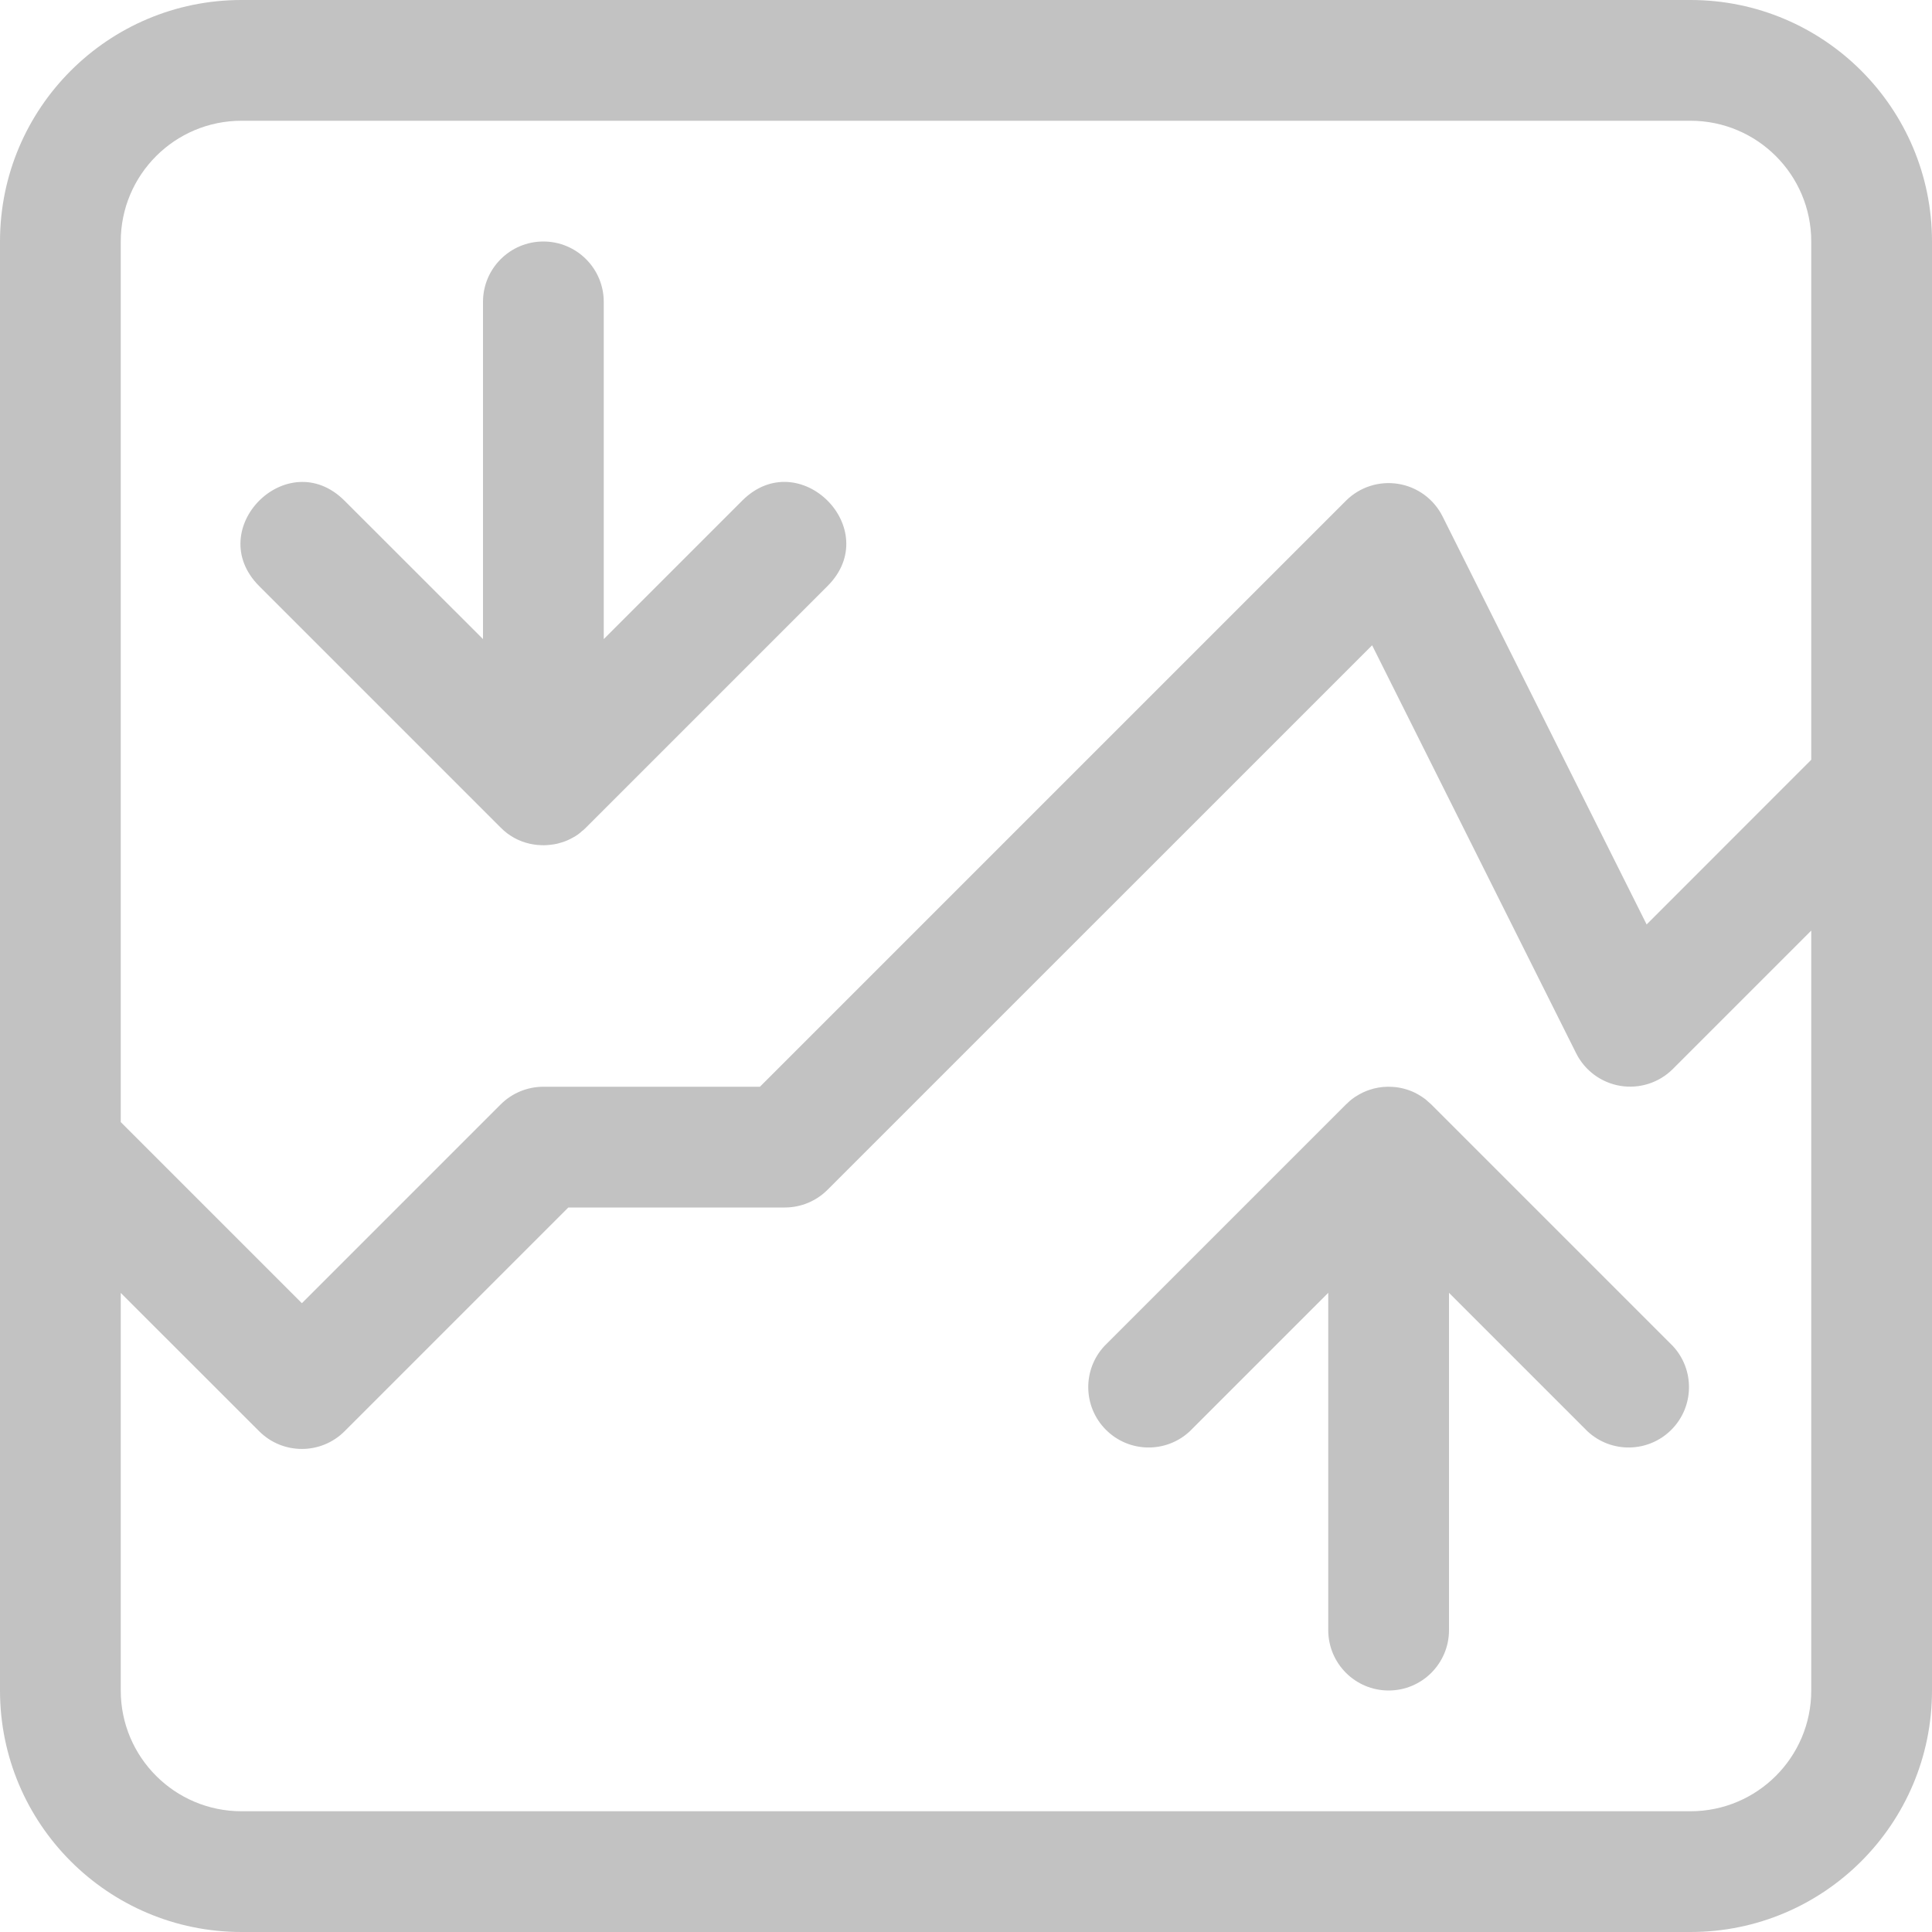
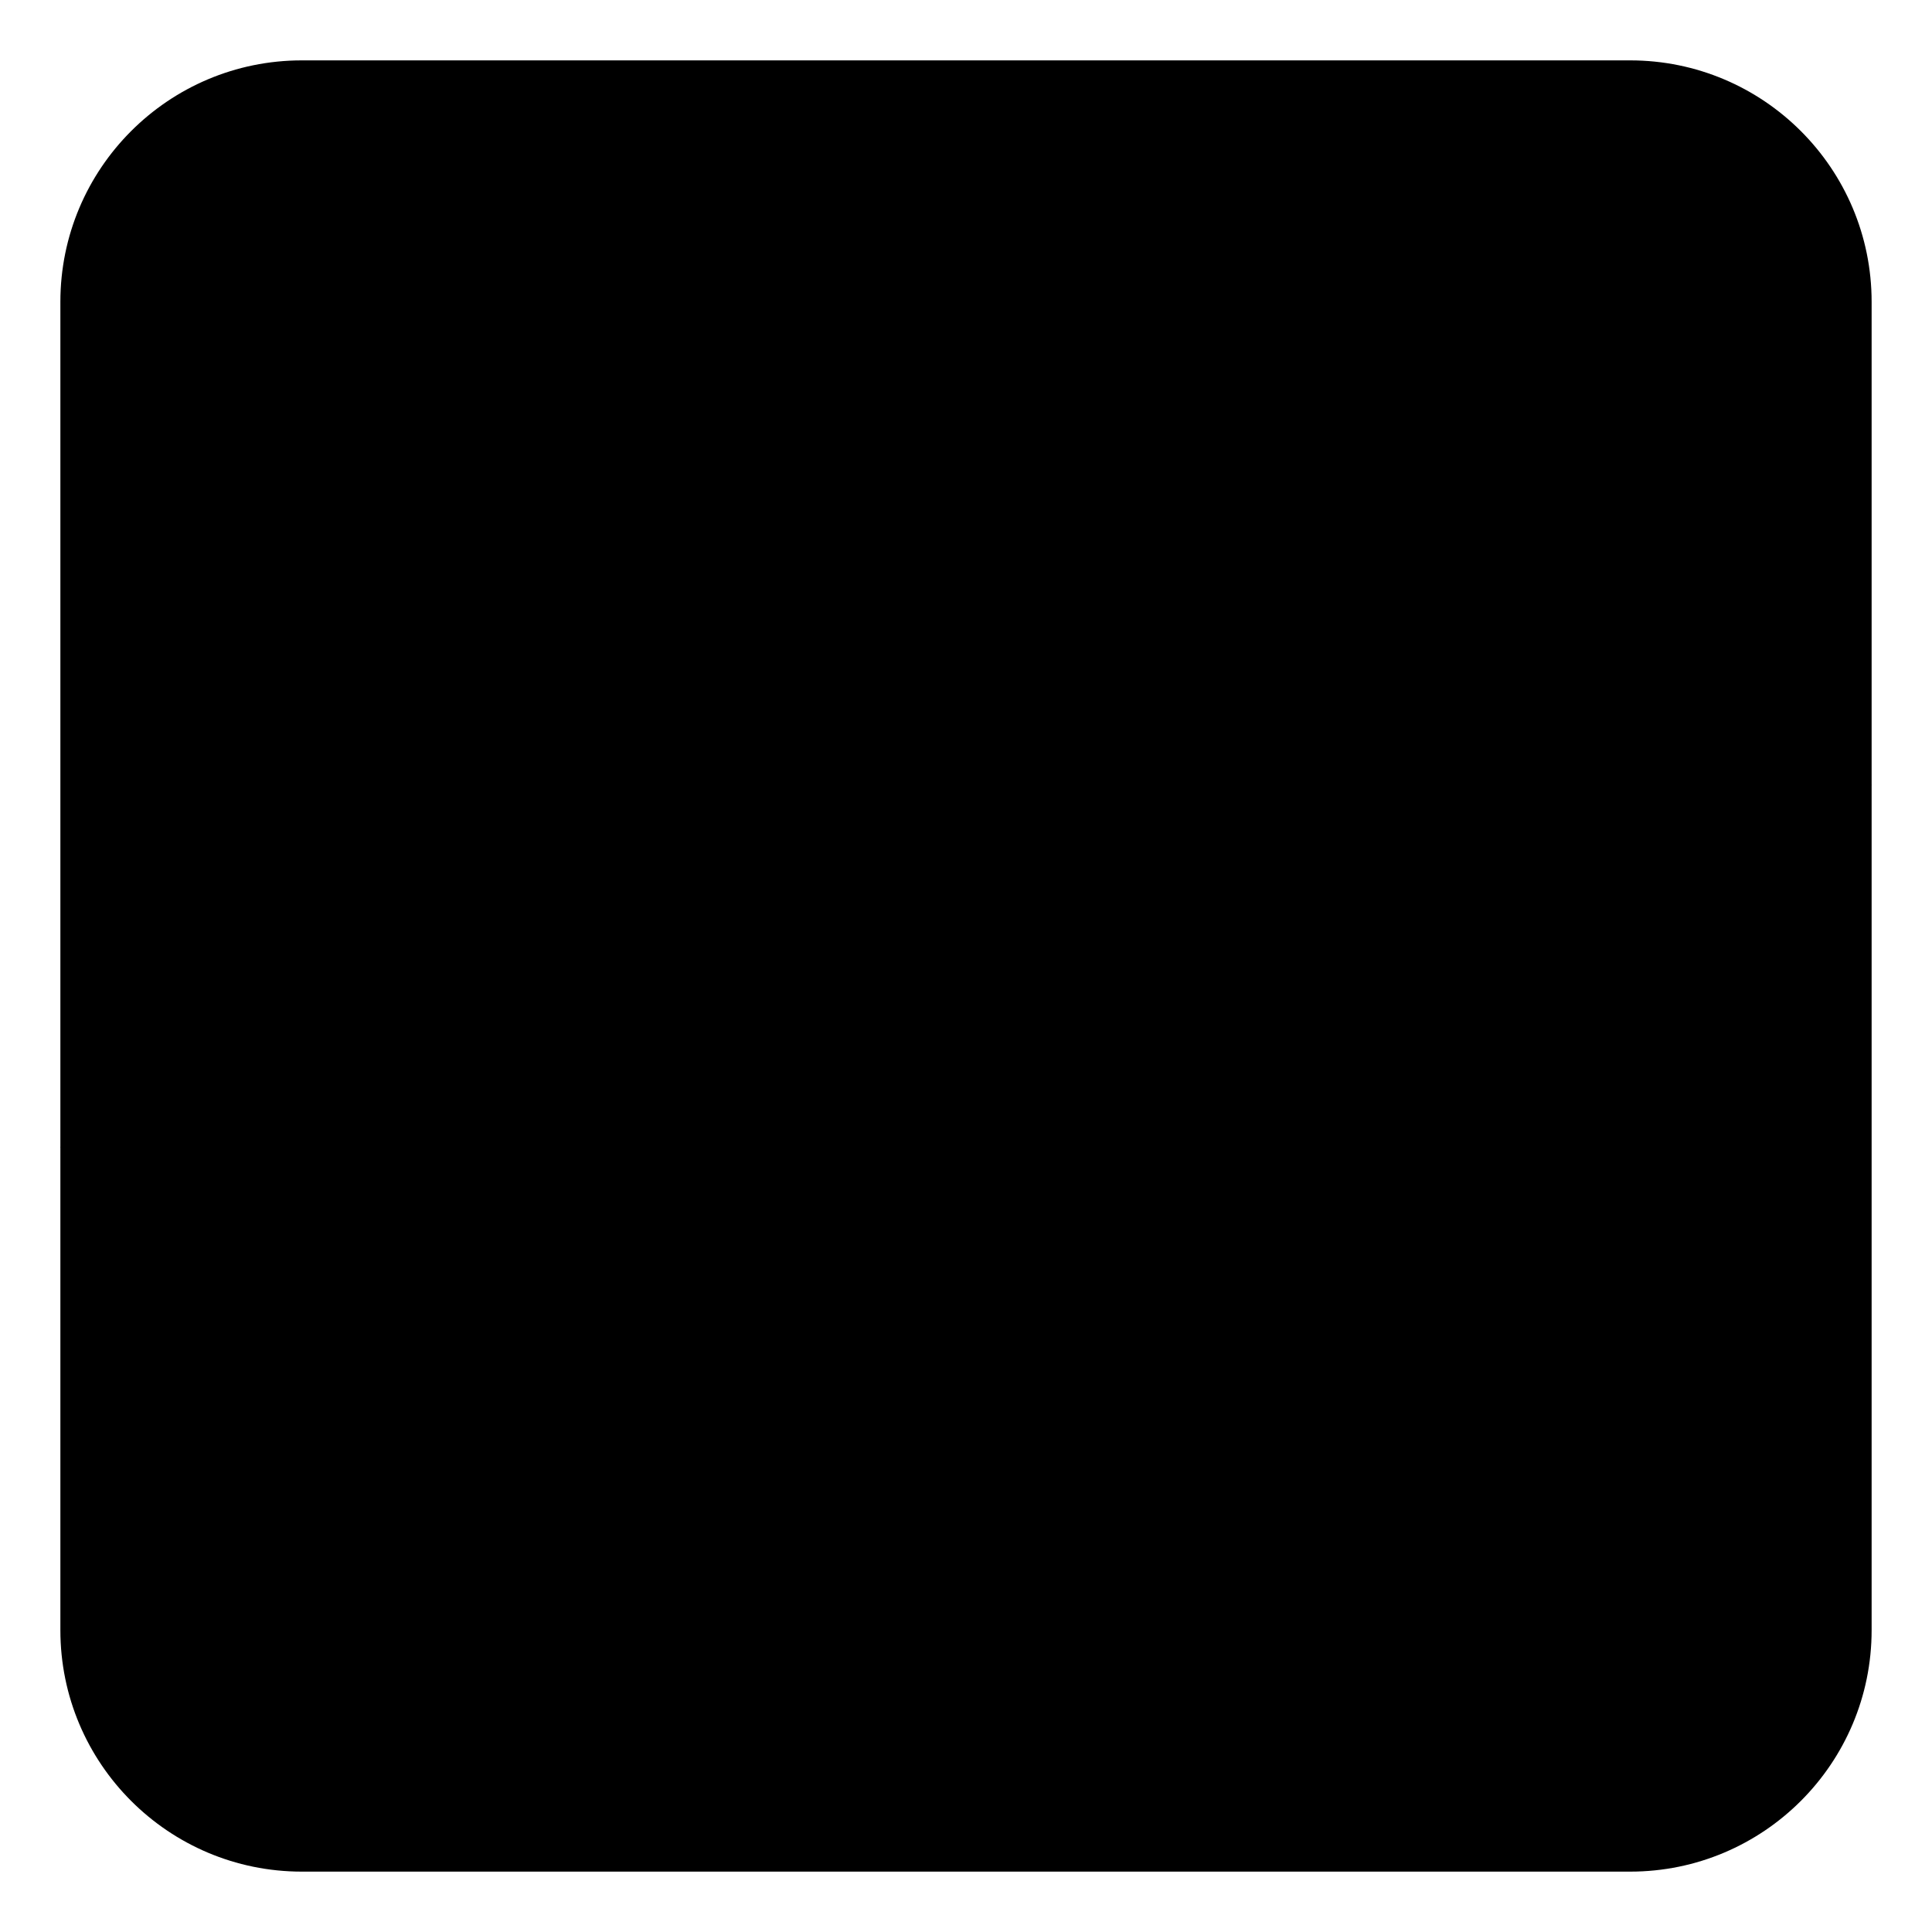
- <svg xmlns="http://www.w3.org/2000/svg" width="24" height="24" viewBox="0 0 24 24">
-   <path fill="#C2C2C2" fill-rule="evenodd" d="M21 0a3 3 0 0 1 3 3v18a3 3 0 0 1-3 3H3a3 3 0 0 1-3-3V3a3 3 0 0 1 3-3h18zm-3.955 8.016L10.28 14.78a.75.75 0 0 1-.53.22H7.06l-2.78 2.78a.75.75 0 0 1-1.06 0L1.5 16.061V21A1.5 1.5 0 0 0 3 22.5h18a1.5 1.5 0 0 0 1.5-1.5v-9.44l-1.72 1.72a.75.75 0 0 1-1.2-.195l-2.535-5.069zm-.272 5.655l.007-.005.009-.008.003-.002a.75.75 0 0 1 .006-.005l-.002.002.034-.025.051-.031a.705.705 0 0 1 .099-.047l.031-.011a.728.728 0 0 1 .223-.039h.016l.07.003a.75.75 0 0 1 .256.071l.043.023a.778.778 0 0 1 .082.054l.007.005.072.064 3 3a.75.75 0 0 1-1.06 1.06L18 16.06v4.19a.75.75 0 1 1-1.5 0v-4.19l-1.72 1.72a.75.75 0 0 1-1.06-1.06l3-3 .053-.049zM21 1.5H3A1.5 1.5 0 0 0 1.5 3v10.939l2.25 2.25 2.47-2.47a.75.75 0 0 1 .53-.219h2.69l7.28-7.28a.75.75 0 0 1 1.2.195l2.535 5.069L22.5 9.438V3A1.5 1.5 0 0 0 21 1.5zm-3.733 12c.02 0 .04.002.06.004l-.077-.004h.017zm-10.59-3.004l.073.004h-.03a.754.754 0 0 1-.043-.004zM6.75 3a.75.75 0 0 1 .75.75v4.189l1.72-1.72c.707-.706 1.767.354 1.06 1.061l-3 3-.038.036-.007.004a.514.514 0 0 1-.117.084.699.699 0 0 1-.127.057l-.035.01-.035.01a.872.872 0 0 1-.171.019.754.754 0 0 1-.139-.013l-.015-.003-.016-.003a.726.726 0 0 1-.36-.2l-3-3c-.707-.708.353-1.768 1.06-1.061L6 7.939V3.75A.75.75 0 0 1 6.75 3zm.53 7.28l-.078.069.033-.029.045-.04z" />
+ <svg xmlns="http://www.w3.org/2000/svg" width="16" height="16" viewBox="0 0 16 16">
+   <g fill-rule="evenodd">
+     <rect width="15" height="15" x=".5" y=".5" rx="2" />
+     <path stroke-linecap="round" stroke-linejoin="round" d="M.5 9.5l2 2 2-2h2l2-2 3-3 2 4 2-2" />
+     <g stroke-linecap="round" stroke-linejoin="round">
+       <path d="M2.5 4.5l2 2 2-2-2 2zM4.5 2.5v4" />
+     </g>
+     <g stroke-linecap="round" stroke-linejoin="round">
+       <path d="M13.5 11.5l-2-2-2 2M11.5 9.5v4" />
+     </g>
+   </g>
</svg>
